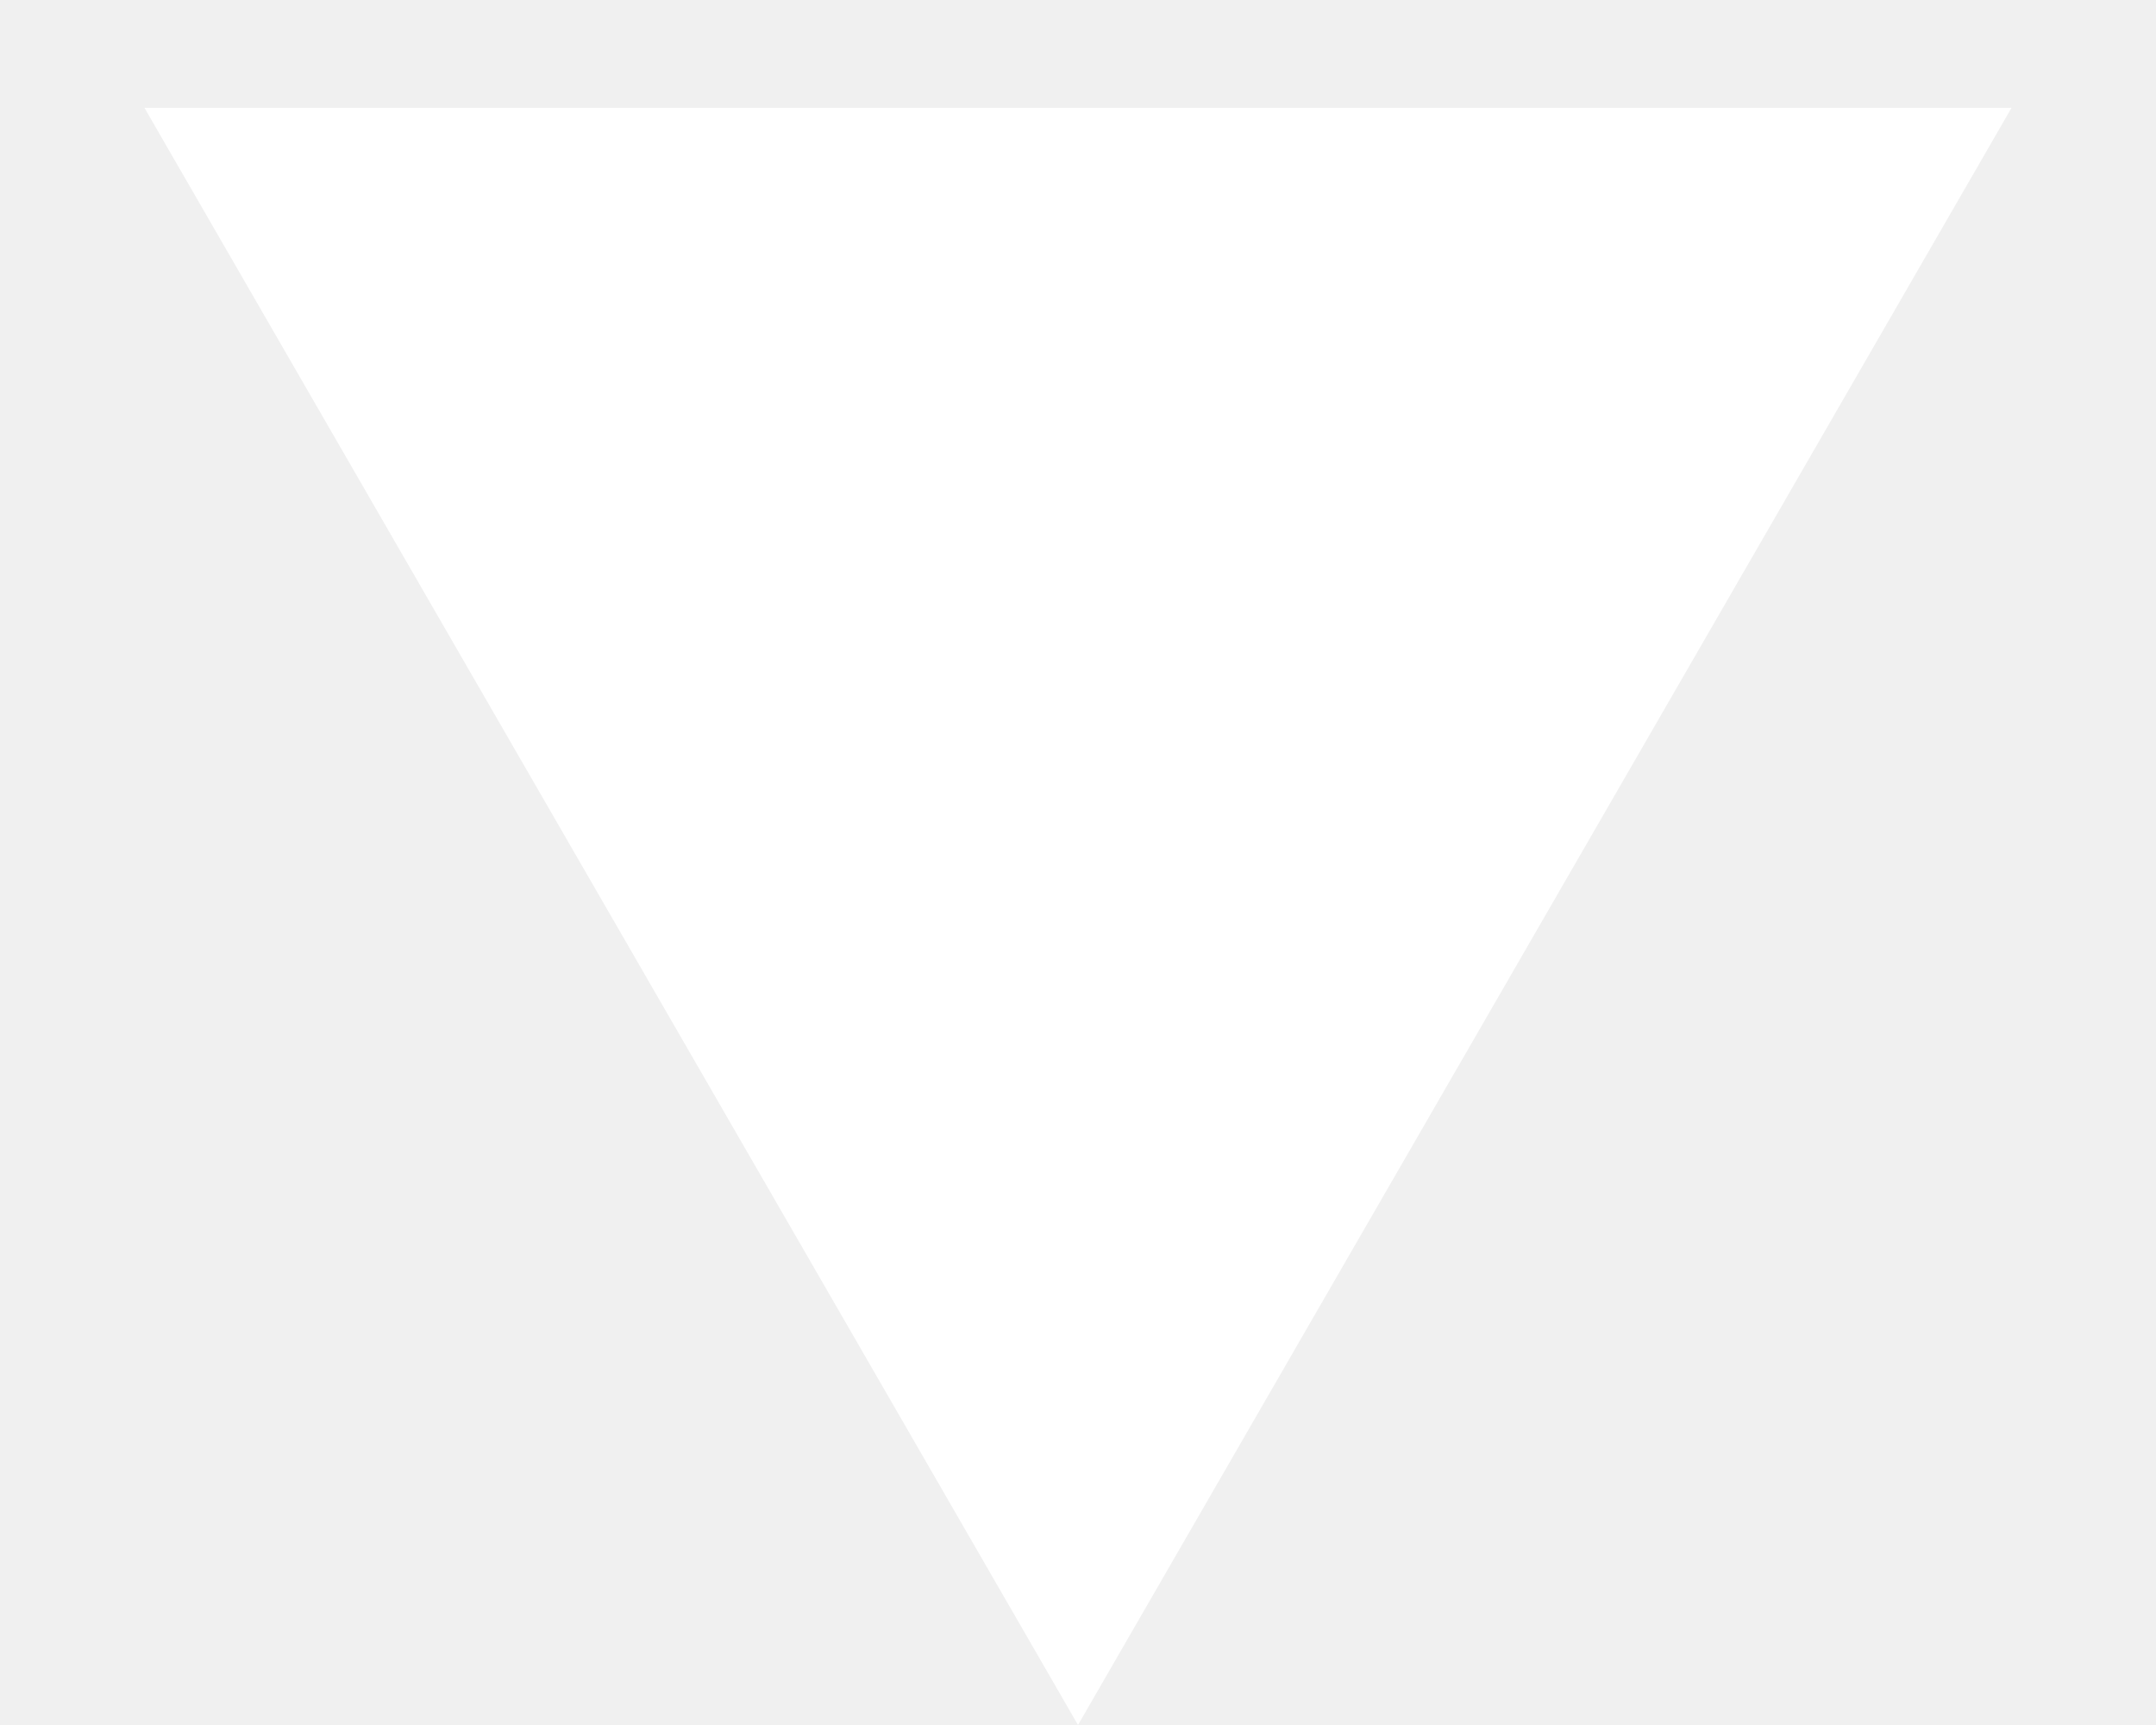
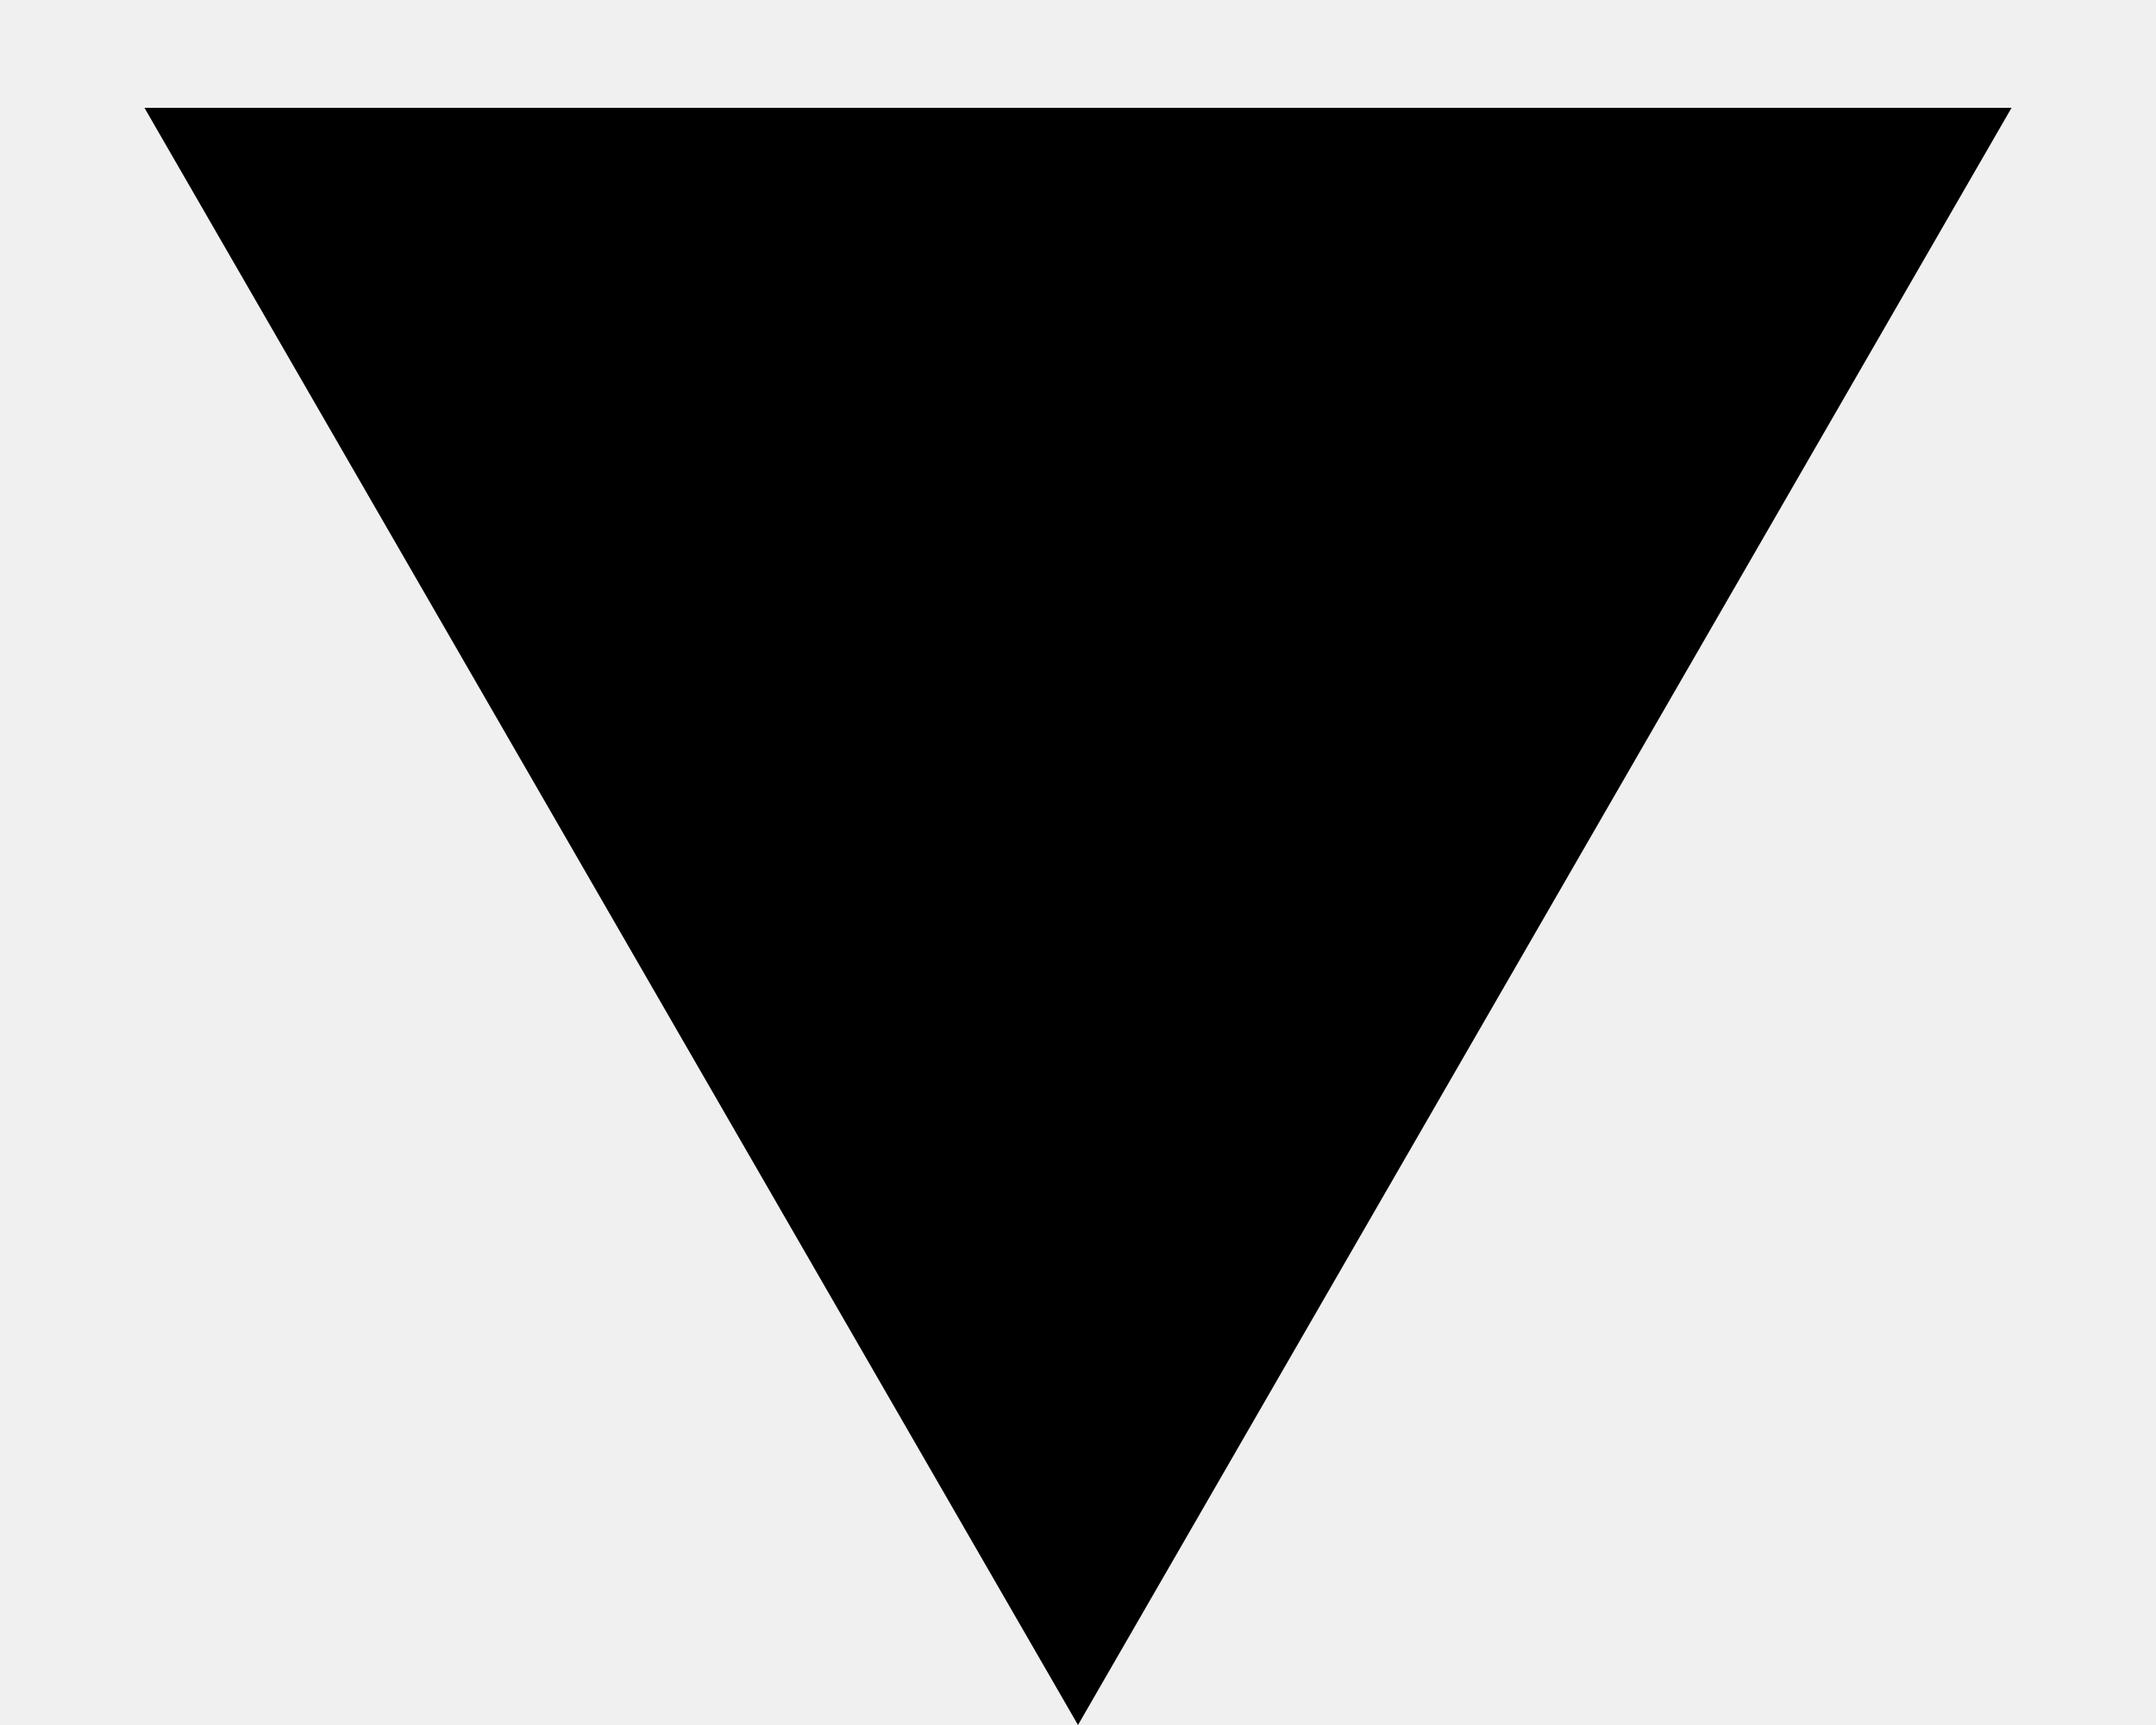
<svg xmlns="http://www.w3.org/2000/svg" class="group-aria-expanded:rotate-180 transition-transform size-3" width="10" height="8" viewBox="0 0 10 8" fill="none">
-   <path d="M5 8L0.67 0.5L9.33 0.5L5 8Z" fill="white" />
+   <path d="M5 8L0.67 0.5L9.33 0.5L5 8Z" fill="currentColor" />
</svg>
